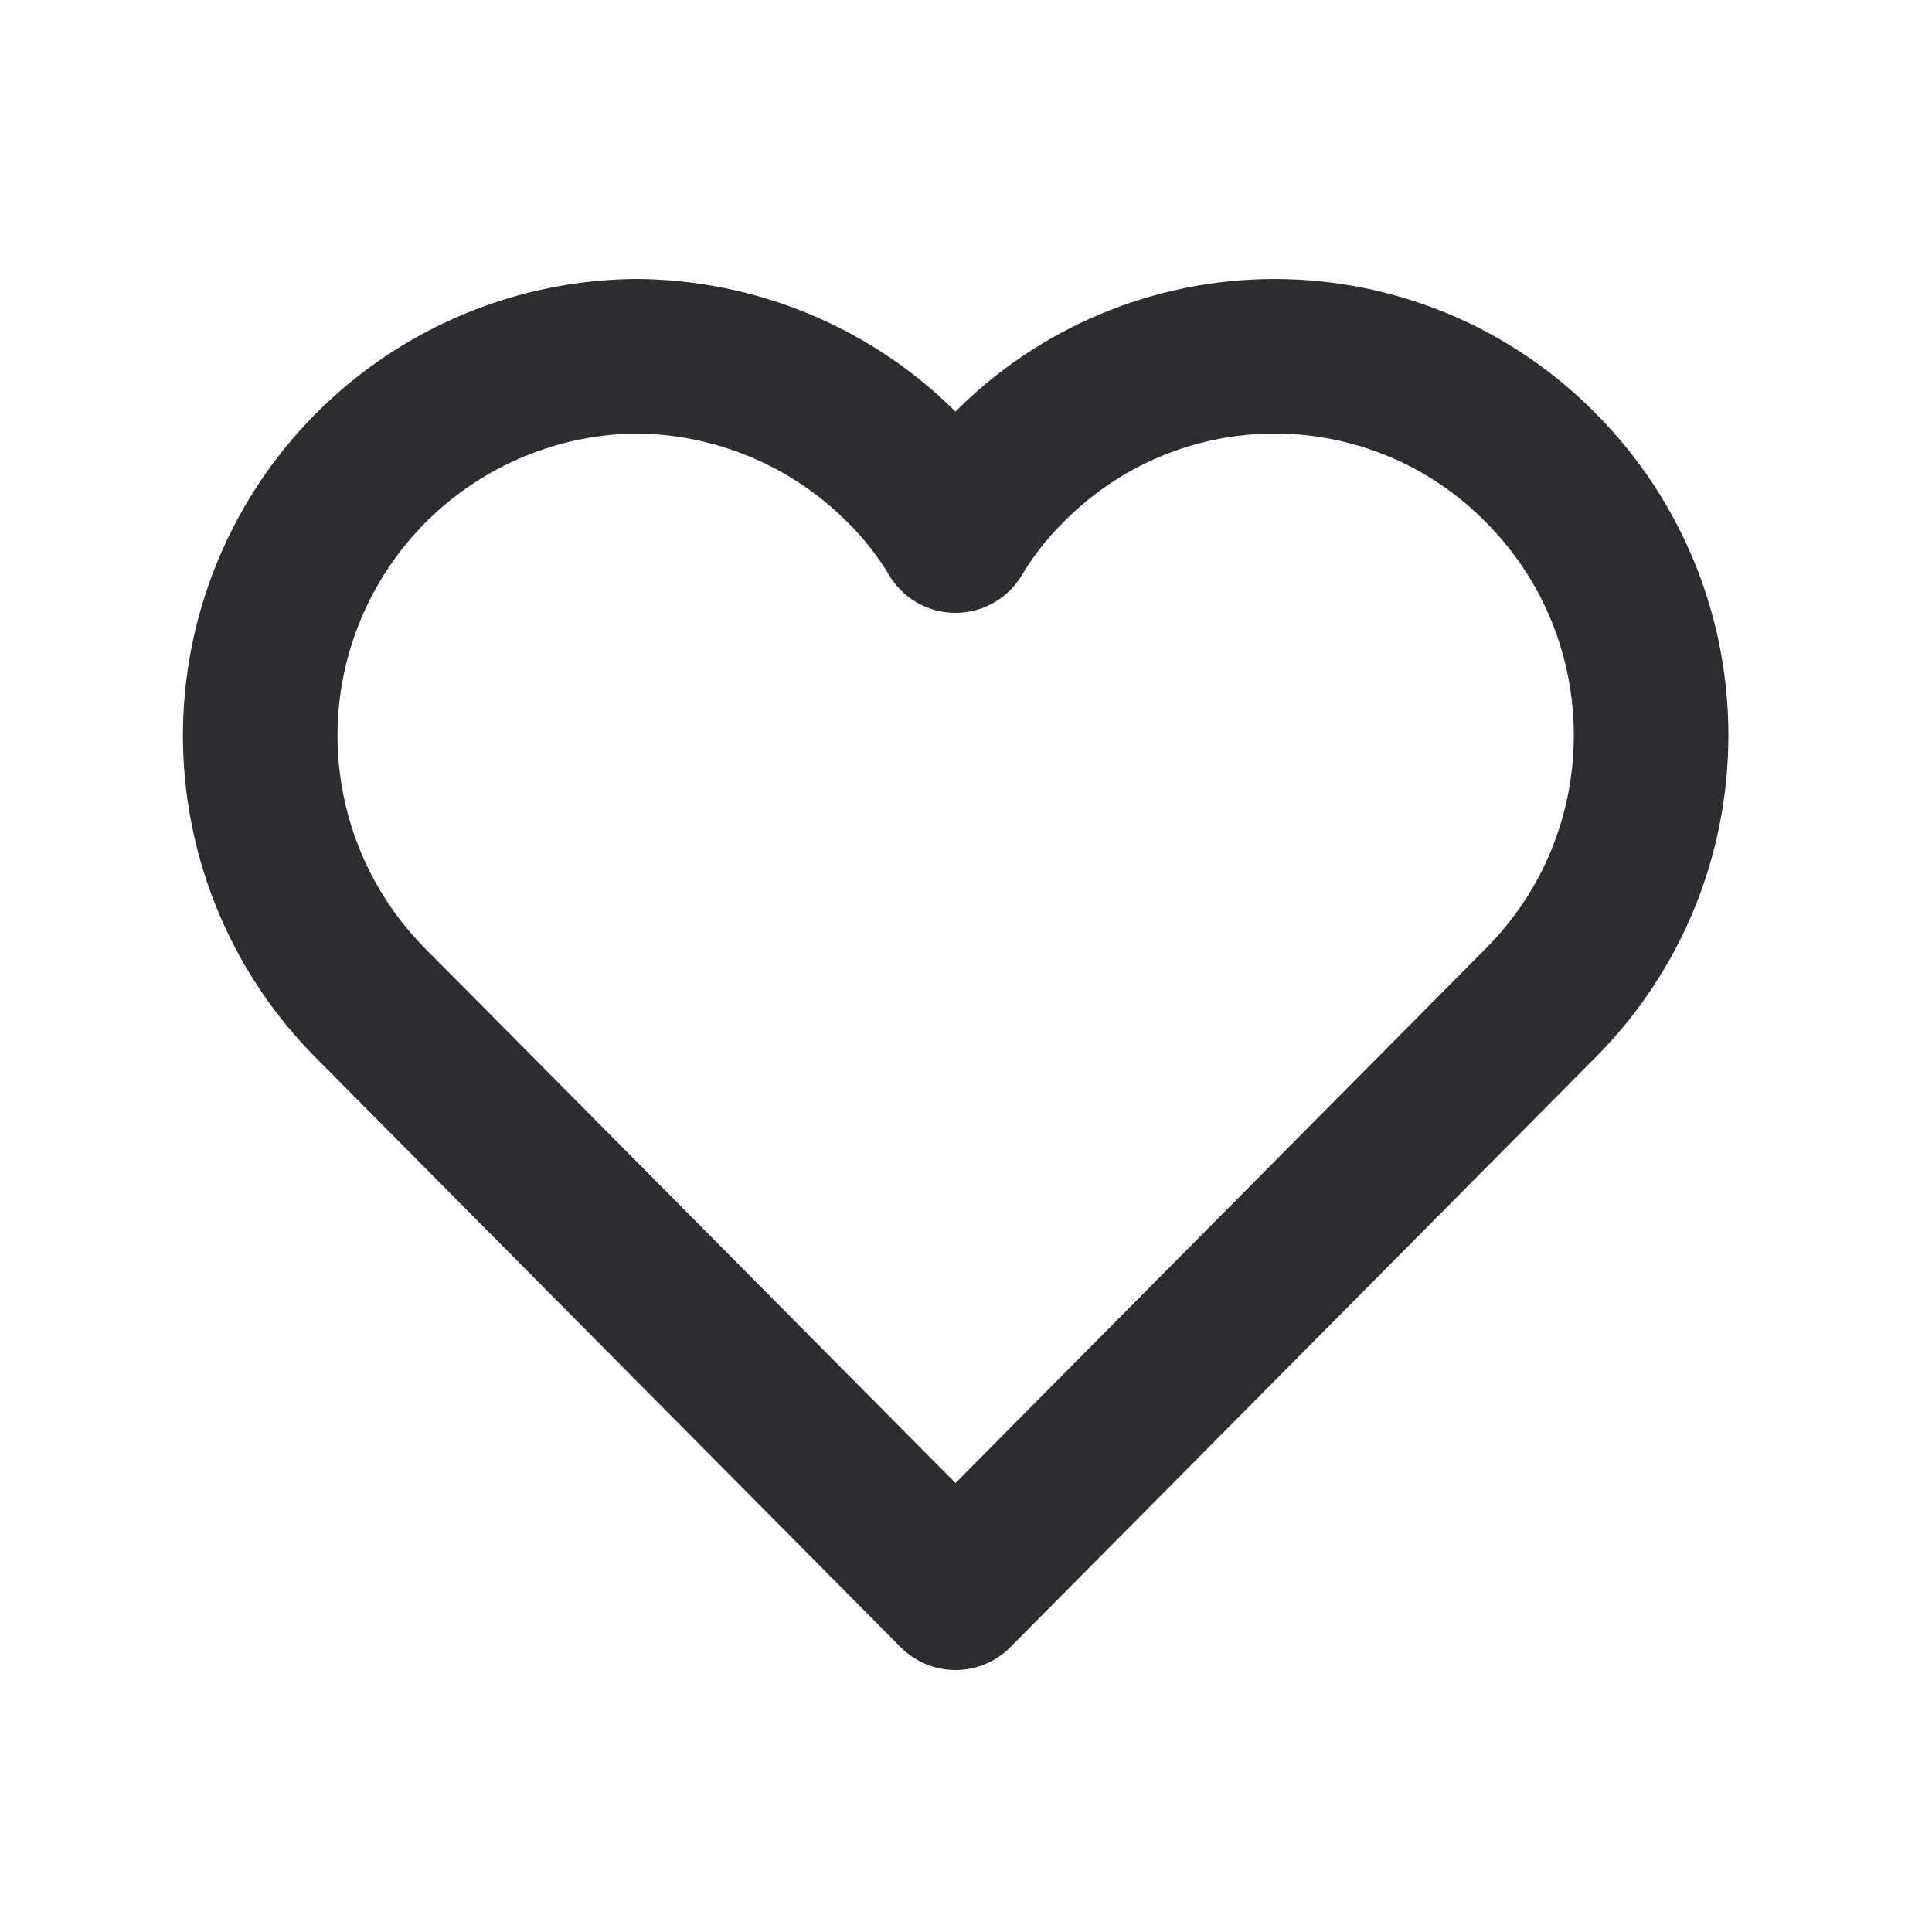
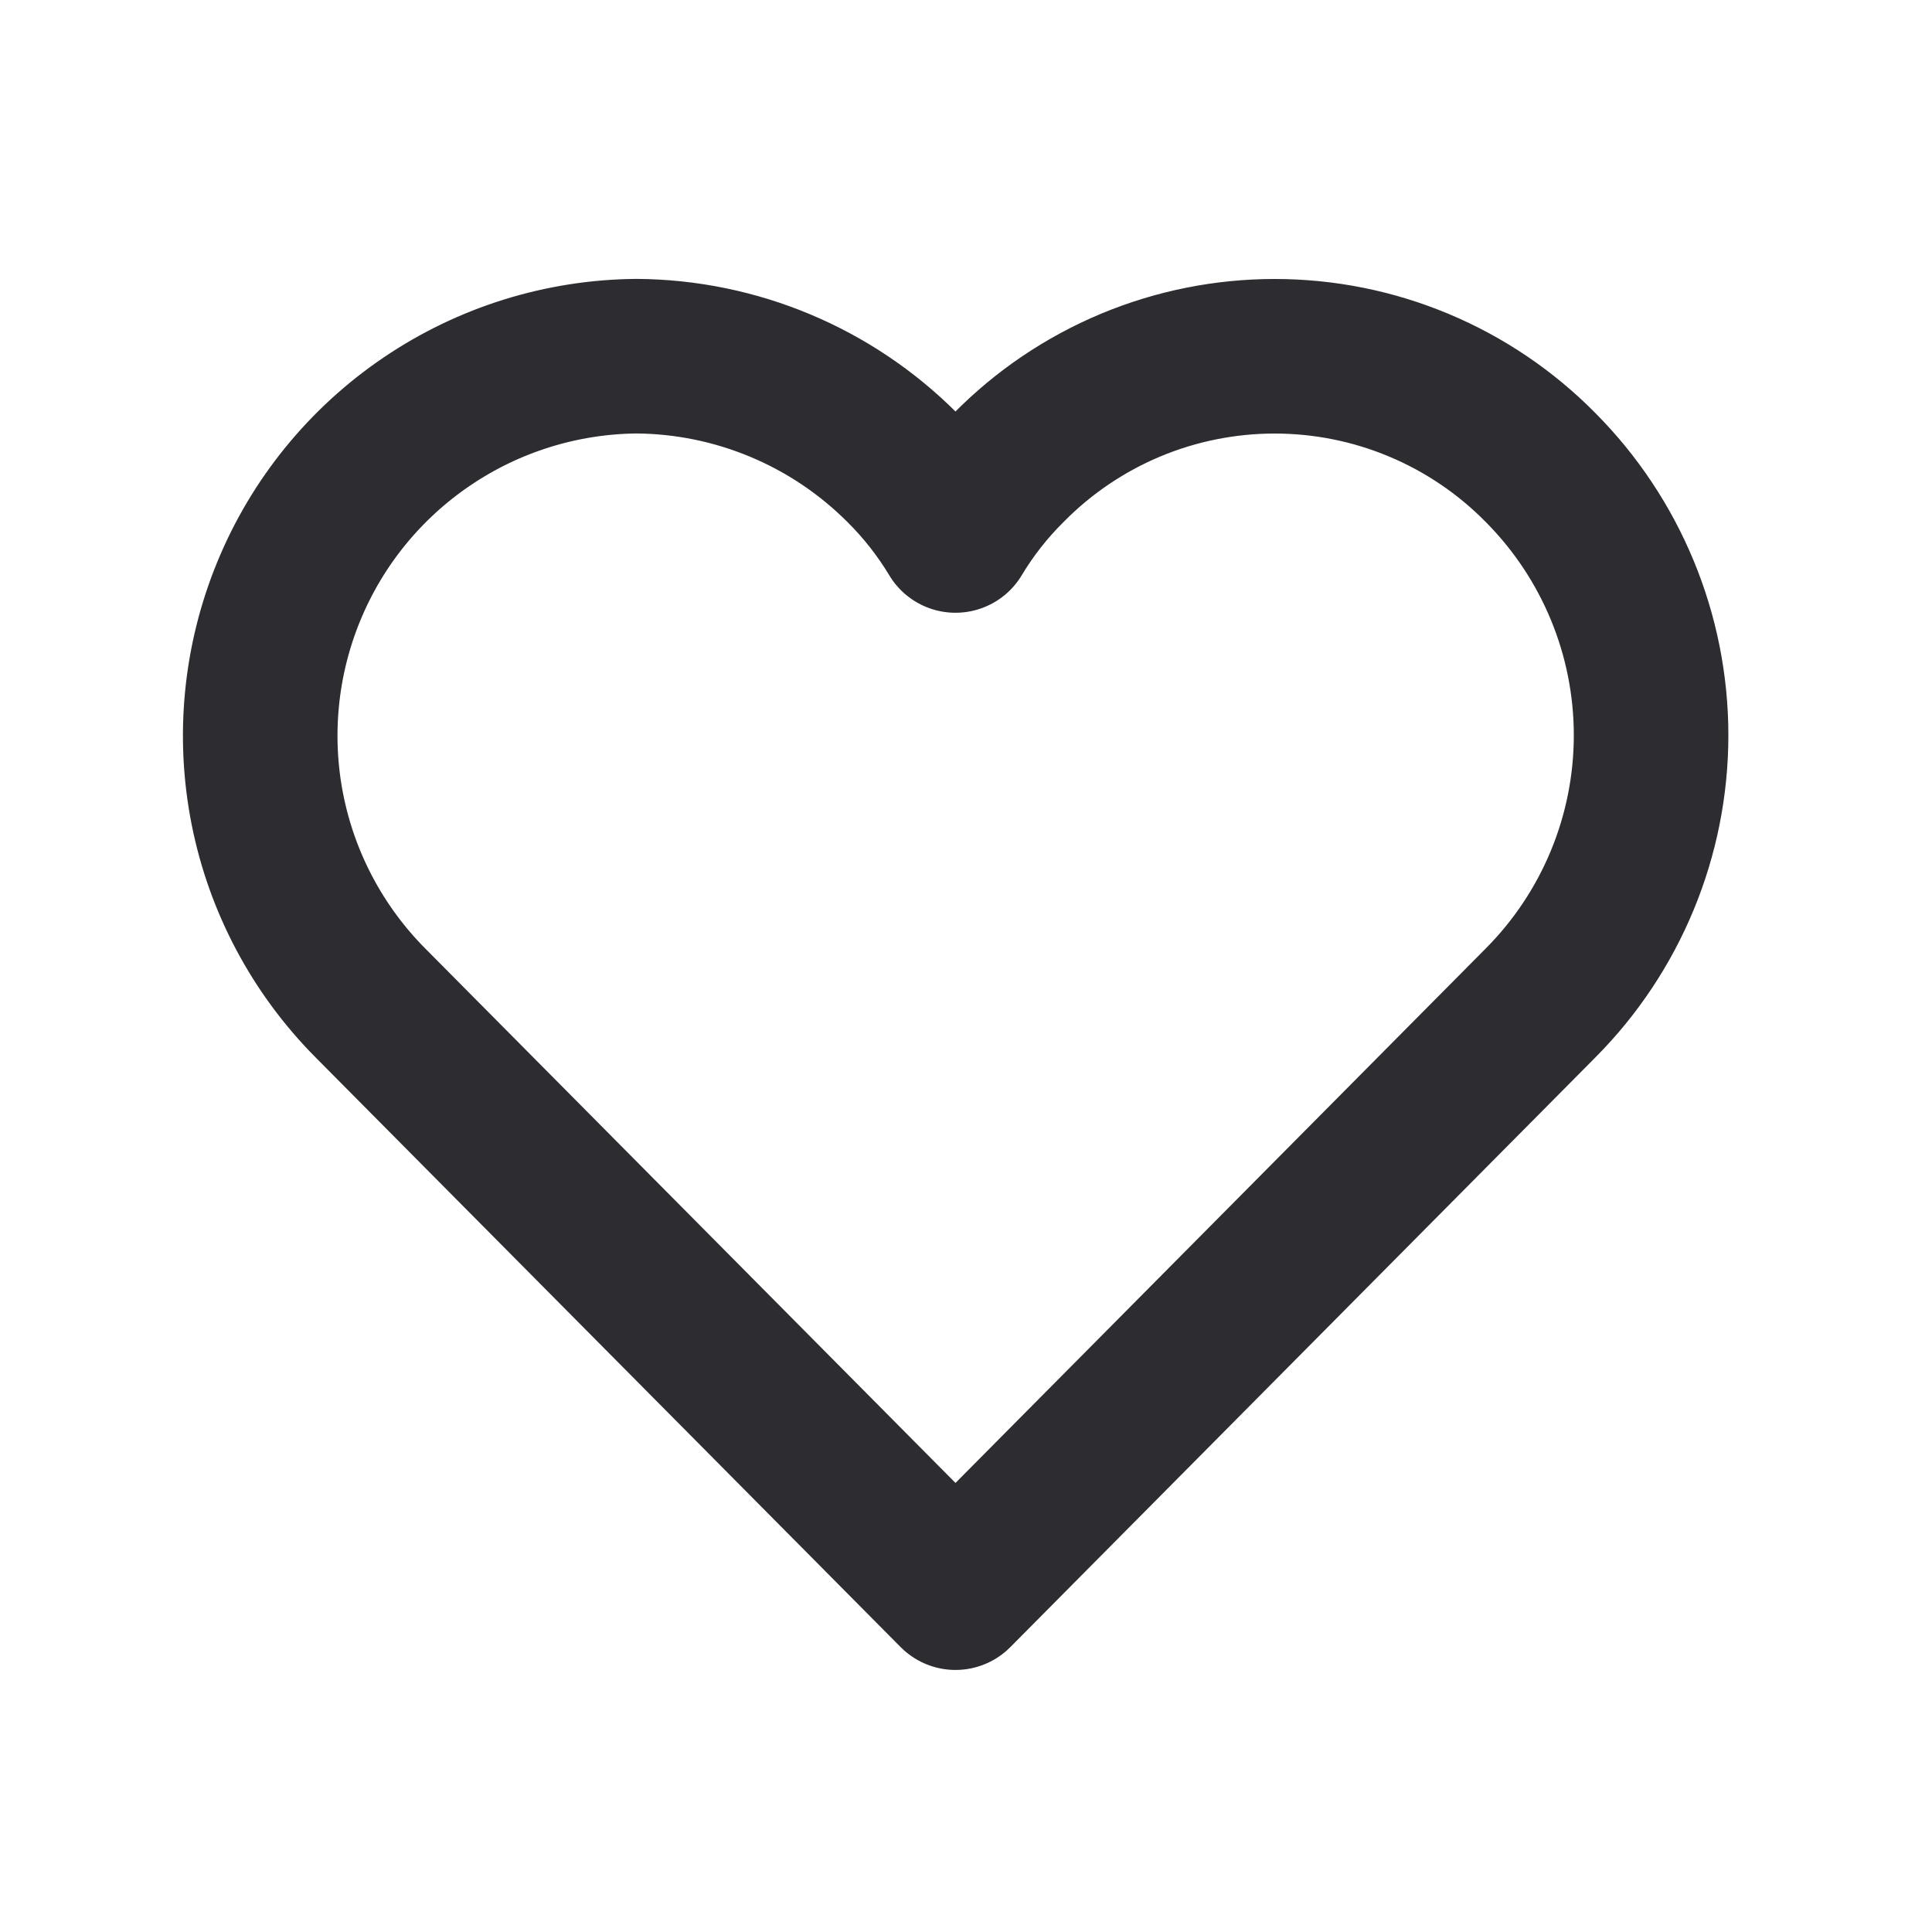
<svg xmlns="http://www.w3.org/2000/svg" width="25" height="25" viewBox="0 0 25 25" fill="none">
-   <path d="M19.934 6.05a4.91 4.91 0 010 6.93l-7.57 7.63-7.57-7.63a4.91 4.91 0 013.44-8.37 4.9 4.9 0 013.44 1.44c.266.263.498.558.69.88.192-.322.424-.617.69-.88a4.83 4.83 0 016.88 0v0z" stroke="#2C2C31" stroke-width="2" stroke-linecap="round" stroke-linejoin="round" />
+   <path d="M19.934 6.049C20.85 6.97 21.365 8.216 21.365 9.514C21.365 10.813 20.85 12.059 19.934 12.979L12.364 20.609L4.794 12.979C4.113 12.294 3.649 11.423 3.461 10.476C3.273 9.528 3.369 8.546 3.736 7.653C4.103 6.759 4.726 5.994 5.526 5.453C6.326 4.911 7.268 4.618 8.234 4.609C9.525 4.617 10.762 5.135 11.674 6.049C11.94 6.313 12.171 6.608 12.364 6.929C12.556 6.608 12.788 6.313 13.054 6.049C13.503 5.593 14.039 5.231 14.629 4.984C15.22 4.737 15.854 4.61 16.494 4.61C17.134 4.61 17.768 4.737 18.358 4.984C18.949 5.231 19.484 5.593 19.934 6.049V6.049Z" stroke="#2C2C31" stroke-width="2" stroke-linecap="round" stroke-linejoin="round" />
</svg>
